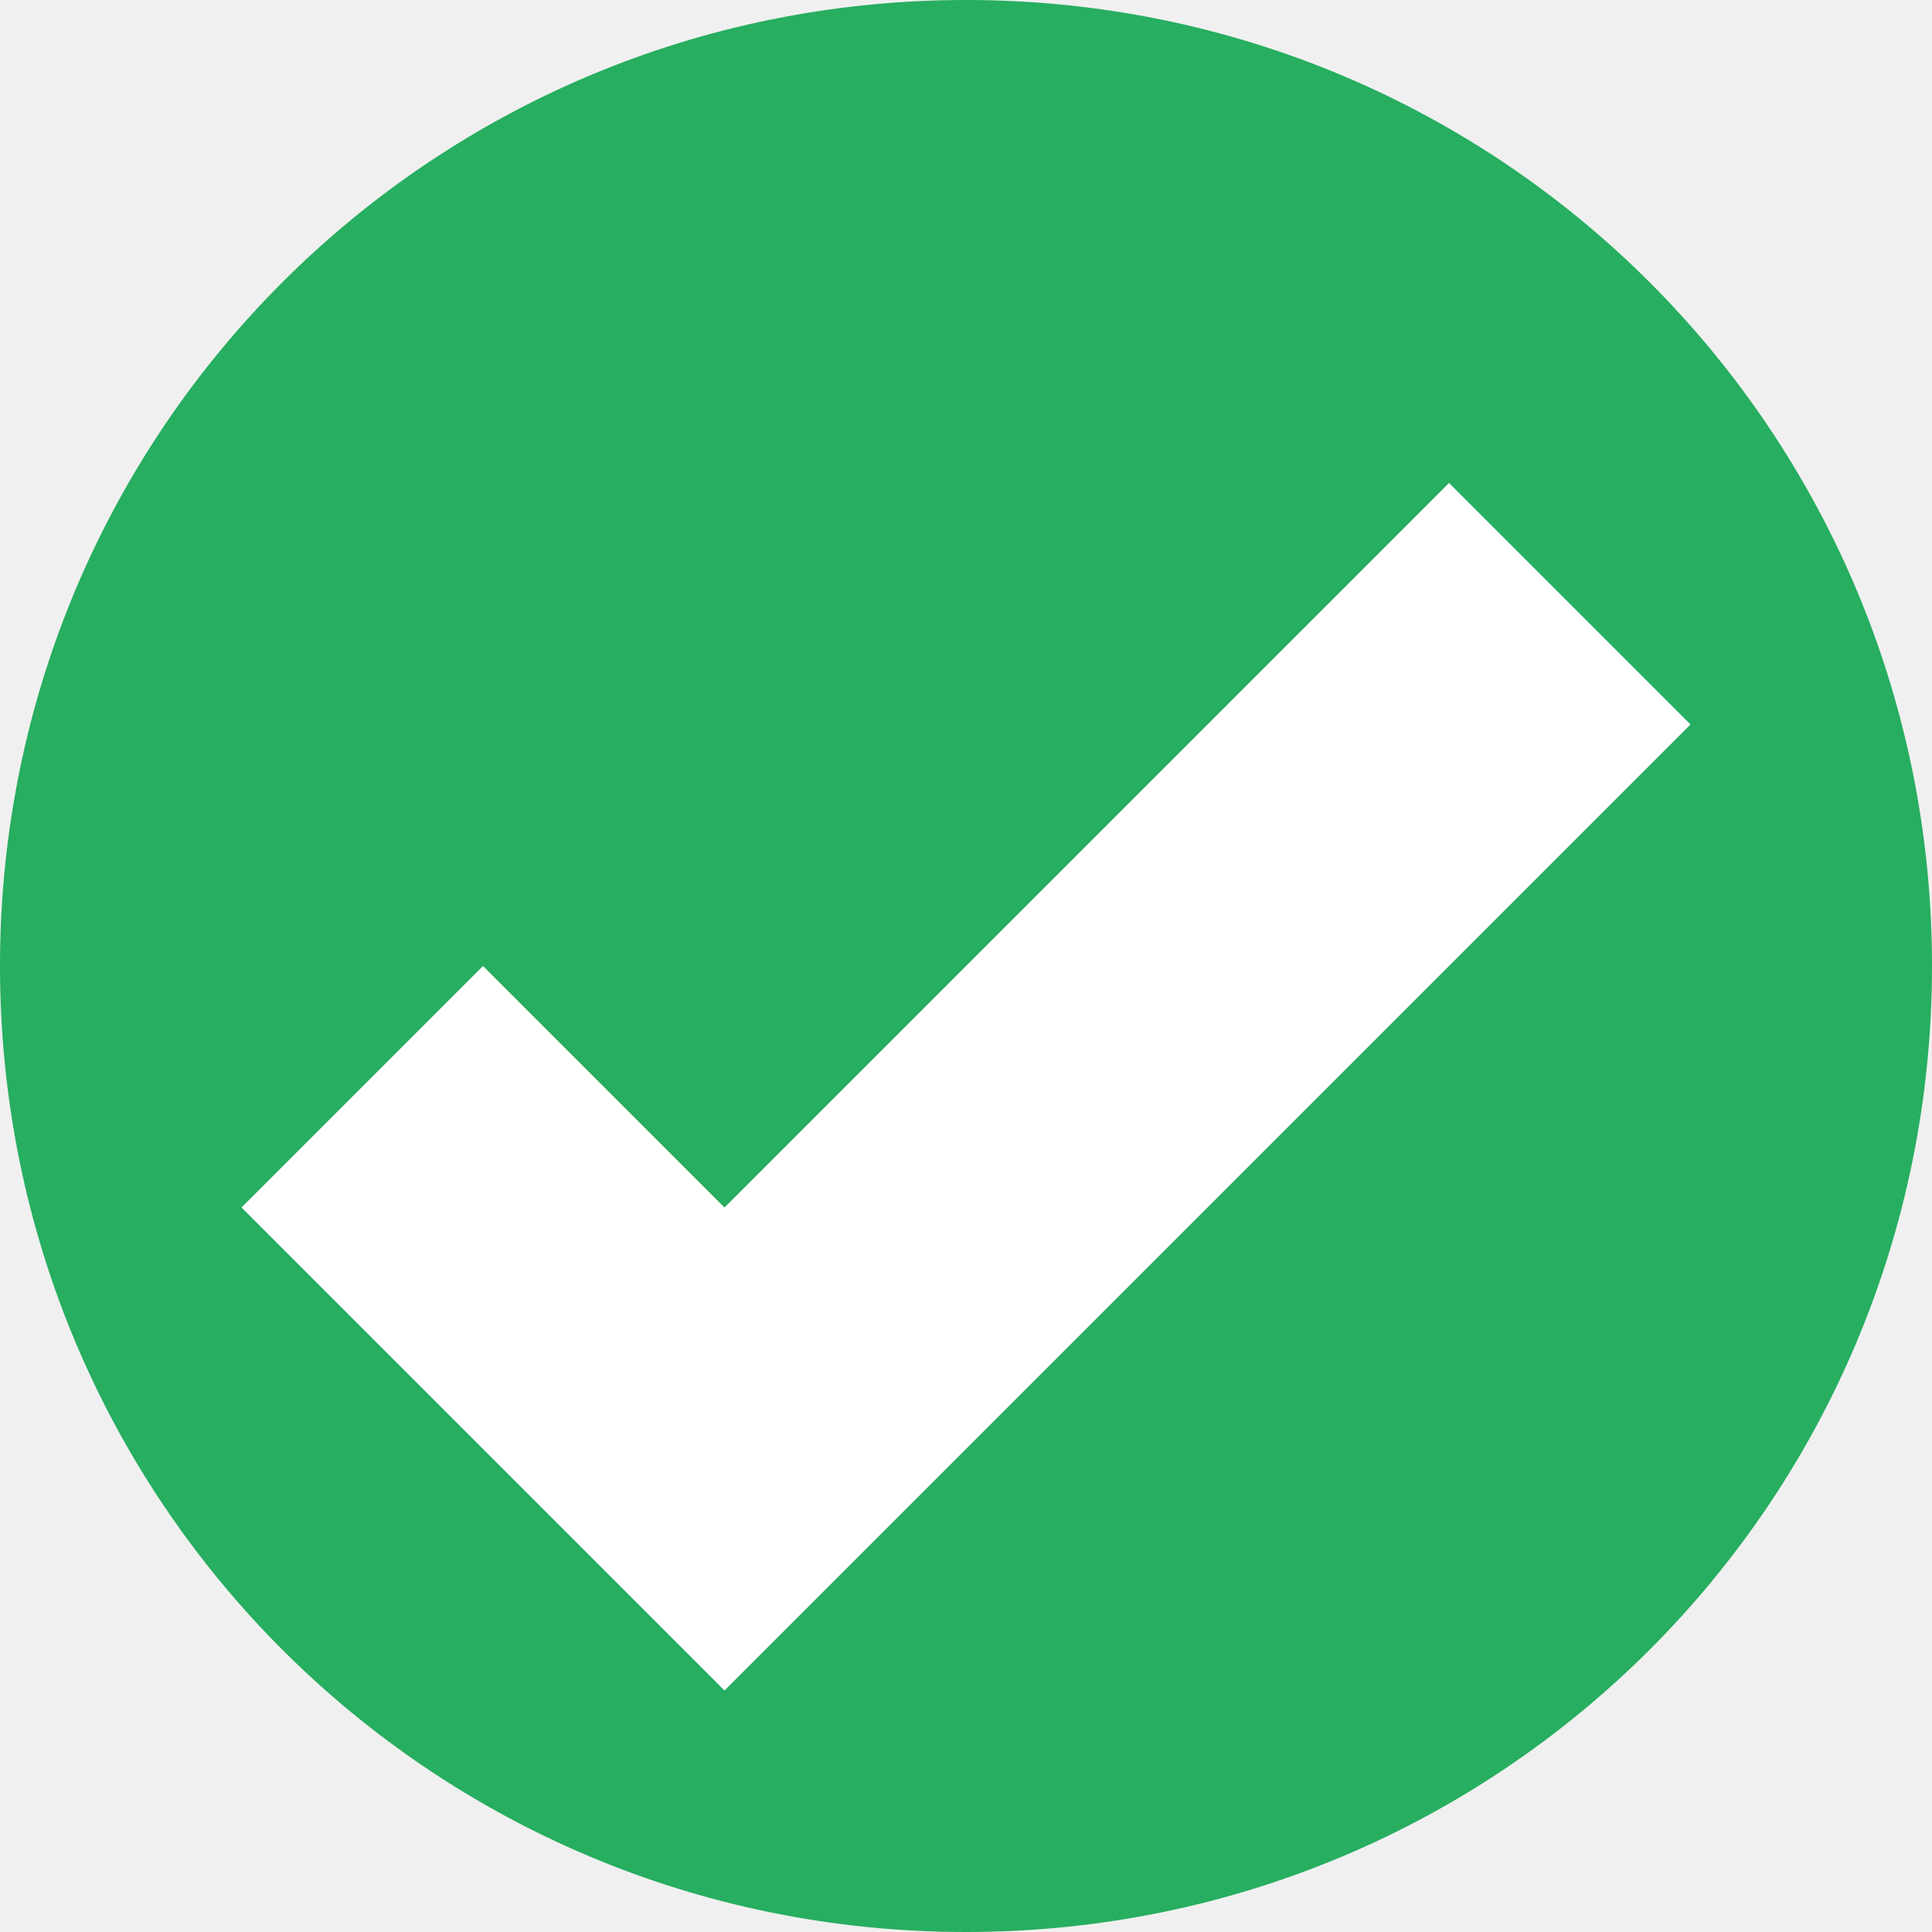
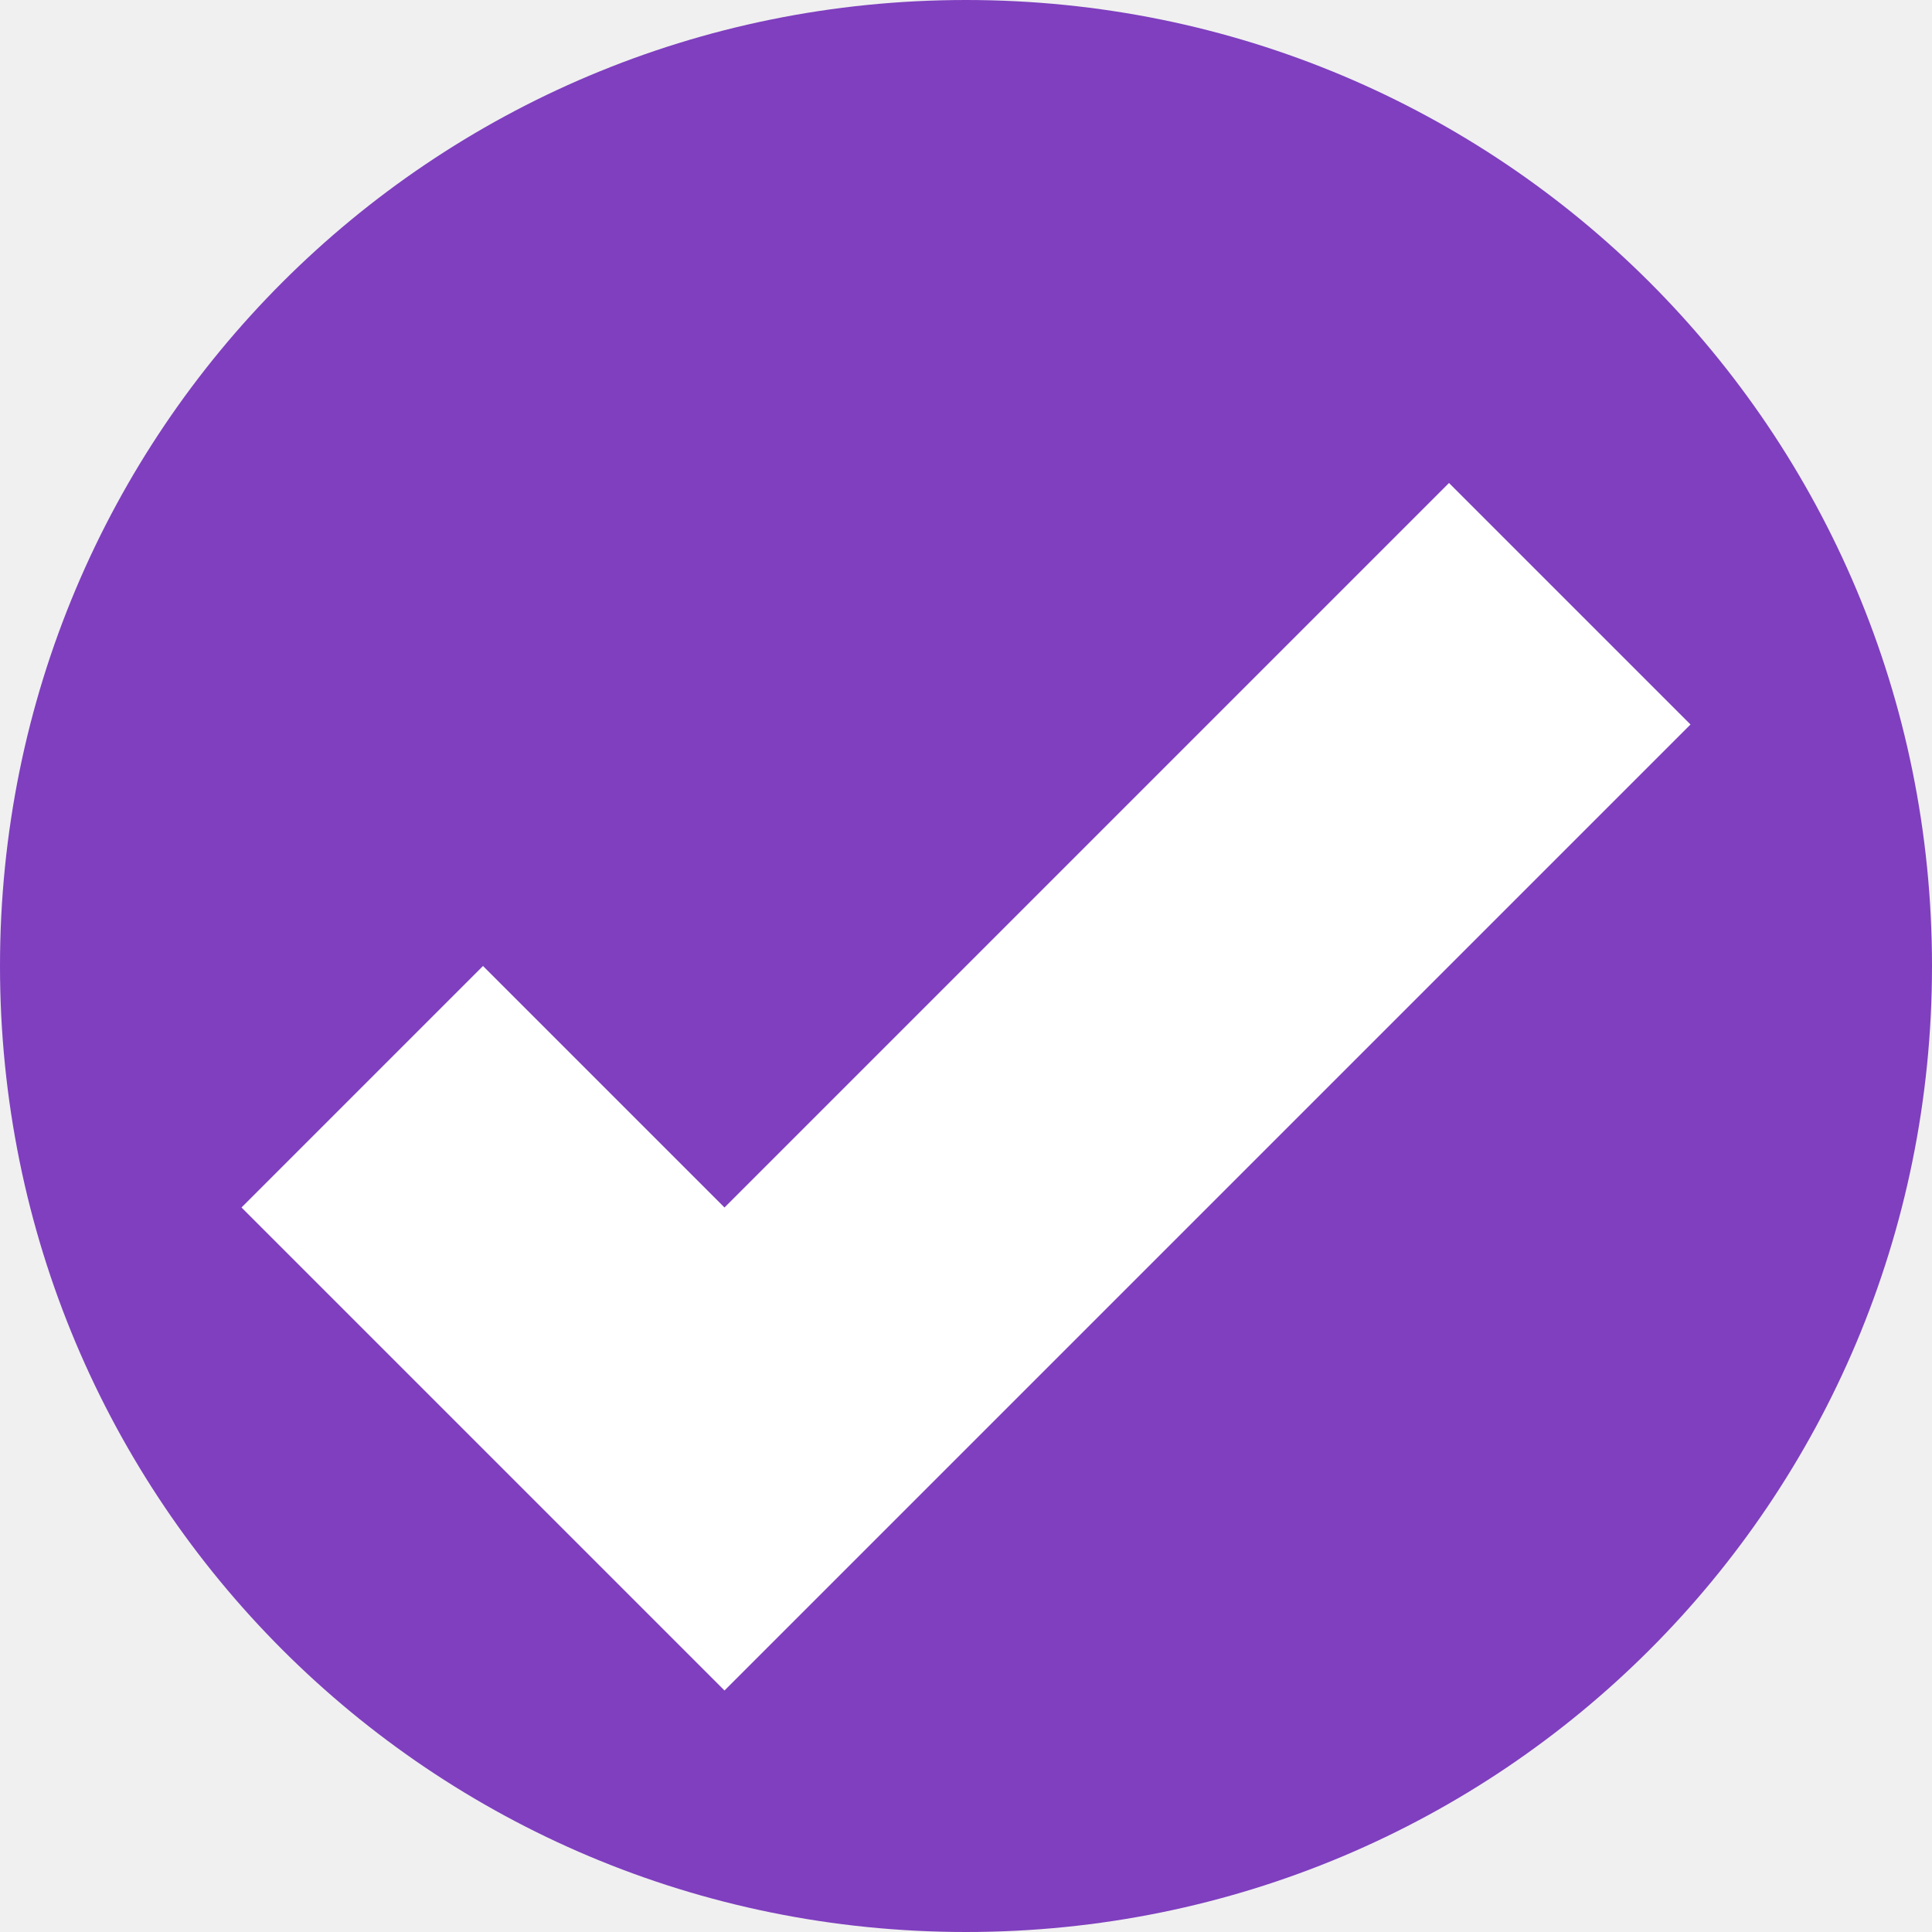
- <svg xmlns="http://www.w3.org/2000/svg" viewBox="0 0 8 8">
+ <svg xmlns="http://www.w3.org/2000/svg" viewBox="0 0 8 8" version="1.1" id="svg3215">
  <defs id="defs3051">
    <style type="text/css" id="current-color-scheme">
      .ColorScheme-PositiveText {
        color:#27ae60;
      }
      </style>
  </defs>
-   <path style="fill:currentColor;fill-opacity:1;stroke:none" class="ColorScheme-PositiveText" d="M 4 0 C 1.784 0 0 1.784 0 4 C 0 6.216 1.784 8 4 8 C 6.216 8 8 6.216 8 4 C 8 1.784 6.216 0 4 0 z " />
-   <path style="fill:#ffffff;fill-opacity:1;stroke:none" d="M 6 2 L 3 5 L 2 4 L 1 5 L 2 6 L 3 7 L 7 3 L 6 2 z " />
+   <path style="fill:#7f3fbf;fill-opacity:1;stroke:none" class="ColorScheme-PositiveText" d="M 4 0 C 1.784 0 0 1.784 0 4 C 0 6.216 1.784 8 4 8 C 6.216 8 8 6.216 8 4 C 8 1.784 6.216 0 4 0 z " id="path3211" />
+   <path style="fill:#ffffff;fill-opacity:1;stroke:none" d="M 6 2 L 3 5 L 2 4 L 1 5 L 2 6 L 3 7 L 7 3 L 6 2 z " id="path3213" />
</svg>
